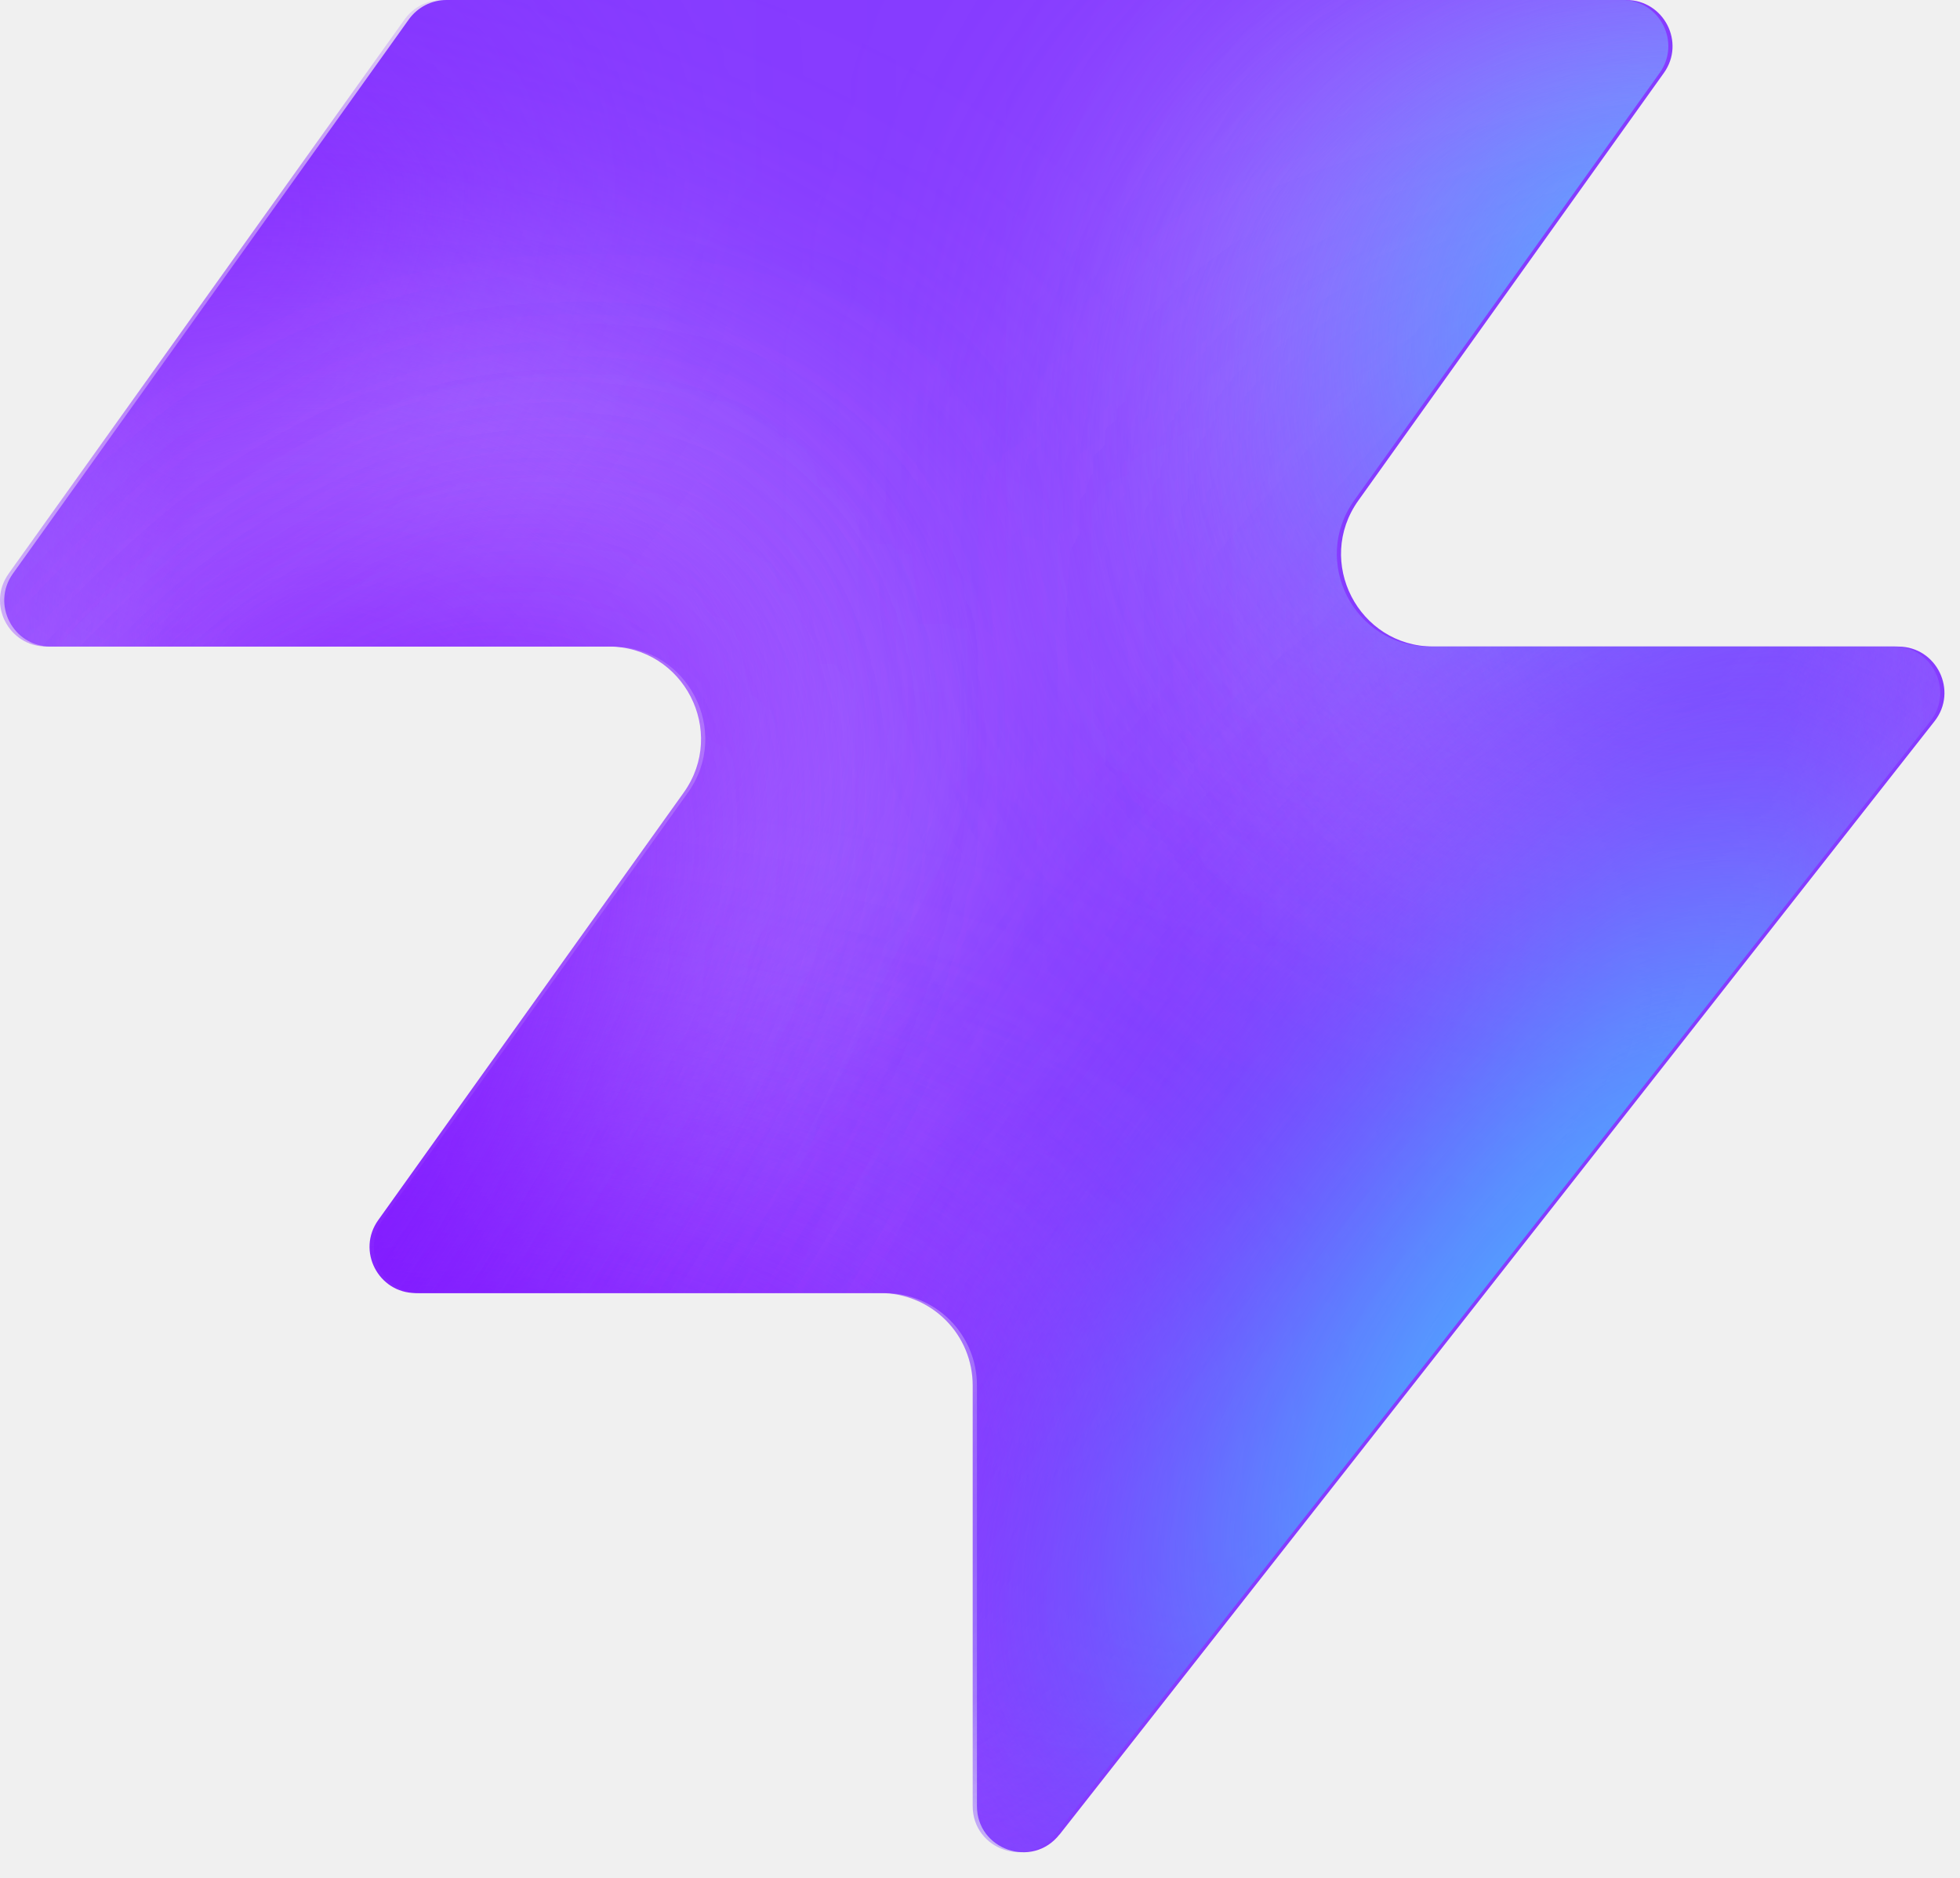
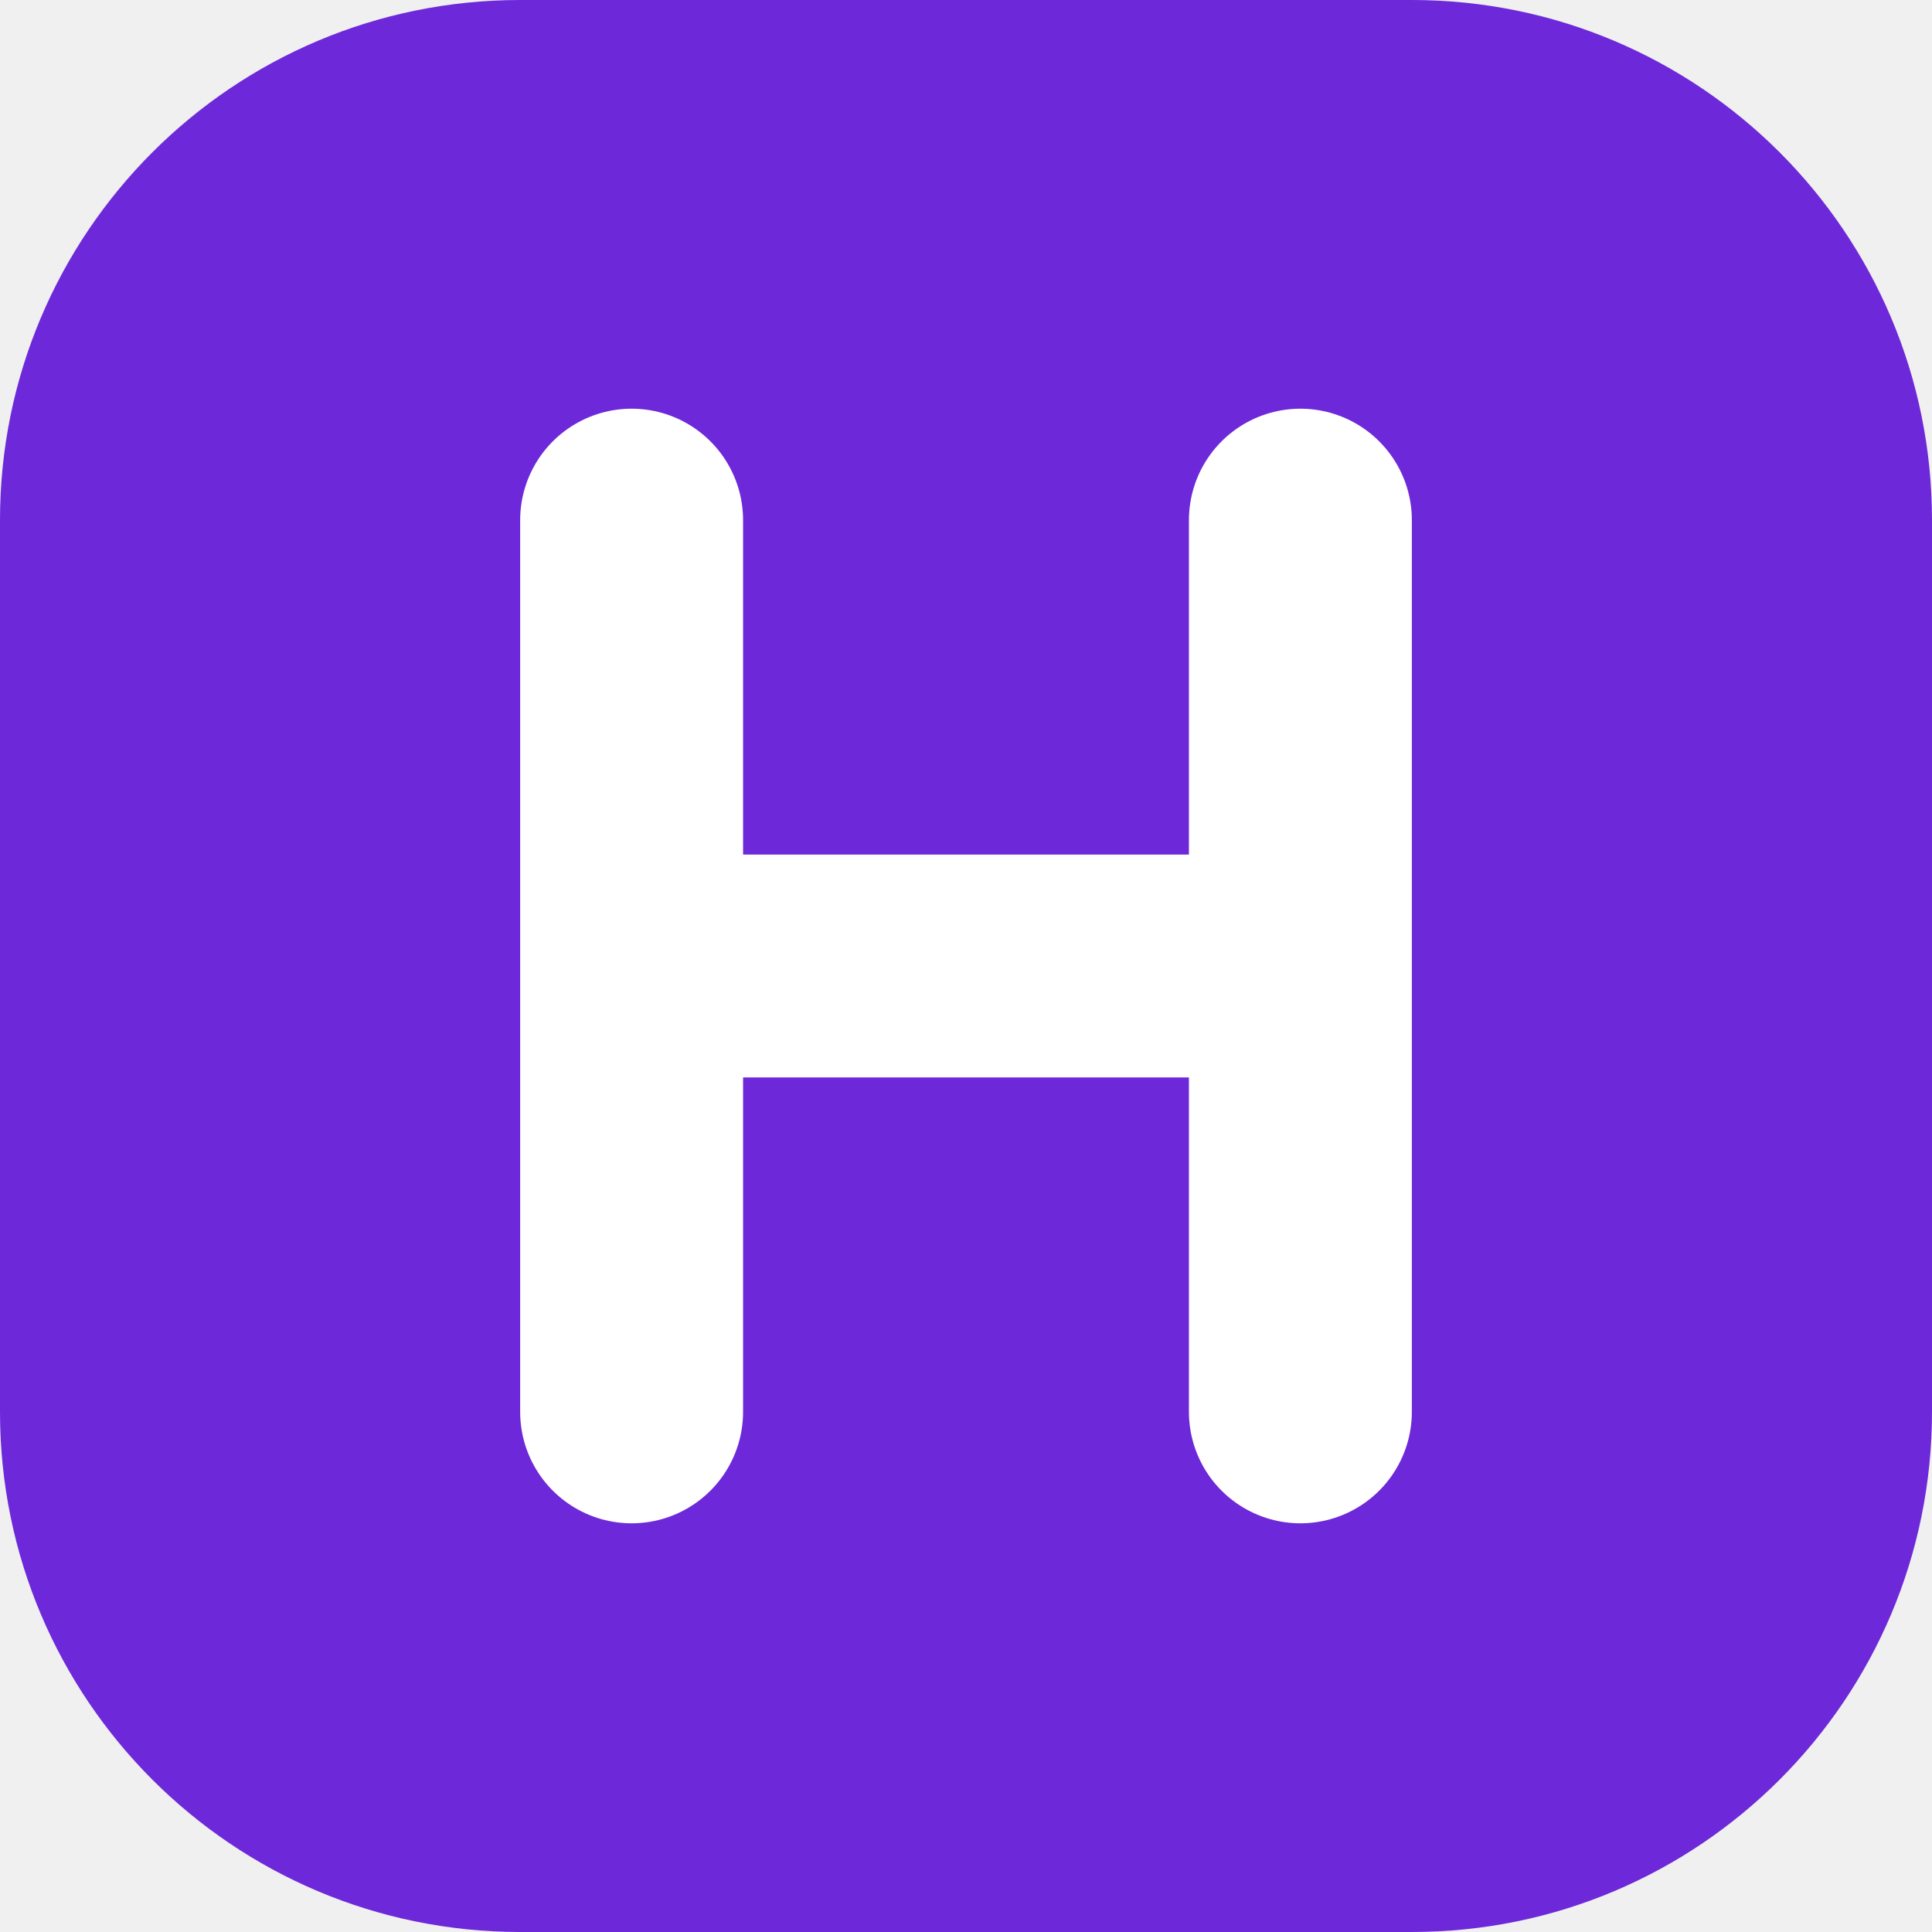
- <svg xmlns="http://www.w3.org/2000/svg" width="48" height="46" fill="none" viewBox="0 0 48 46">
-   <path fill="#863bff" d="M25.946 44.938c-.664.845-2.021.375-2.021-.698V33.937a2.26 2.26 0 0 0-2.262-2.262H10.287c-.92 0-1.456-1.04-.92-1.788l7.48-10.471c1.07-1.497 0-3.578-1.842-3.578H1.237c-.92 0-1.456-1.04-.92-1.788L10.013.474c.214-.297.556-.474.92-.474h28.894c.92 0 1.456 1.04.92 1.788l-7.48 10.471c-1.07 1.498 0 3.579 1.842 3.579h11.377c.943 0 1.473 1.088.89 1.83L25.947 44.94z" style="fill:#863bff;fill:color(display-p3 .525 .23 1);fill-opacity:1" />
-   <mask id="a" width="48" height="46" x="0" y="0" maskUnits="userSpaceOnUse" style="mask-type:alpha">
-     <path fill="#000" d="M25.842 44.938c-.664.844-2.021.375-2.021-.698V33.937a2.26 2.26 0 0 0-2.262-2.262H10.183c-.92 0-1.456-1.04-.92-1.788l7.48-10.471c1.07-1.498 0-3.579-1.842-3.579H1.133c-.92 0-1.456-1.04-.92-1.787L9.91.473c.214-.297.556-.474.92-.474h28.894c.92 0 1.456 1.04.92 1.788l-7.48 10.471c-1.07 1.498 0 3.578 1.842 3.578h11.377c.943 0 1.473 1.088.89 1.832L25.843 44.94z" style="fill:#000;fill-opacity:1" />
-   </mask>
-   <g mask="url(#a)">
-     <g filter="url(#b)">
-       <ellipse cx="5.508" cy="14.704" fill="#ede6ff" rx="5.508" ry="14.704" style="fill:#ede6ff;fill:color(display-p3 .927 .903 1);fill-opacity:1" transform="matrix(.00324 1 1 -.00324 -4.47 31.516)" />
-     </g>
-     <g filter="url(#c)">
-       <ellipse cx="10.399" cy="29.851" fill="#ede6ff" rx="10.399" ry="29.851" style="fill:#ede6ff;fill:color(display-p3 .927 .903 1);fill-opacity:1" transform="matrix(.00324 1 1 -.00324 -39.328 7.883)" />
-     </g>
-     <g filter="url(#d)">
-       <ellipse cx="5.508" cy="30.487" fill="#7e14ff" rx="5.508" ry="30.487" style="fill:#7e14ff;fill:color(display-p3 .492 .077 1);fill-opacity:1" transform="rotate(89.814 -25.913 -14.639)scale(1 -1)" />
-     </g>
-     <g filter="url(#e)">
-       <ellipse cx="5.508" cy="30.599" fill="#7e14ff" rx="5.508" ry="30.599" style="fill:#7e14ff;fill:color(display-p3 .492 .077 1);fill-opacity:1" transform="rotate(89.814 -32.644 -3.334)scale(1 -1)" />
-     </g>
-     <g filter="url(#f)">
-       <ellipse cx="5.508" cy="30.599" fill="#7e14ff" rx="5.508" ry="30.599" style="fill:#7e14ff;fill:color(display-p3 .492 .077 1);fill-opacity:1" transform="matrix(.00324 1 1 -.00324 -34.34 30.47)" />
-     </g>
-     <g filter="url(#g)">
-       <ellipse cx="14.072" cy="22.078" fill="#ede6ff" rx="14.072" ry="22.078" style="fill:#ede6ff;fill:color(display-p3 .927 .903 1);fill-opacity:1" transform="rotate(93.35 24.506 48.493)scale(-1 1)" />
-     </g>
-     <g filter="url(#h)">
-       <ellipse cx="3.47" cy="21.501" fill="#7e14ff" rx="3.47" ry="21.501" style="fill:#7e14ff;fill:color(display-p3 .492 .077 1);fill-opacity:1" transform="rotate(89.009 28.708 47.59)scale(-1 1)" />
-     </g>
-     <g filter="url(#i)">
-       <ellipse cx="3.47" cy="21.501" fill="#7e14ff" rx="3.47" ry="21.501" style="fill:#7e14ff;fill:color(display-p3 .492 .077 1);fill-opacity:1" transform="rotate(89.009 28.708 47.59)scale(-1 1)" />
-     </g>
-     <g filter="url(#j)">
-       <ellipse cx=".387" cy="8.972" fill="#7e14ff" rx="4.407" ry="29.108" style="fill:#7e14ff;fill:color(display-p3 .492 .077 1);fill-opacity:1" transform="rotate(39.51 .387 8.972)" />
-     </g>
-     <g filter="url(#k)">
-       <ellipse cx="47.523" cy="-6.092" fill="#7e14ff" rx="4.407" ry="29.108" style="fill:#7e14ff;fill:color(display-p3 .492 .077 1);fill-opacity:1" transform="rotate(37.892 47.523 -6.092)" />
-     </g>
-     <g filter="url(#l)">
-       <ellipse cx="41.412" cy="6.333" fill="#47bfff" rx="5.971" ry="9.665" style="fill:#47bfff;fill:color(display-p3 .28 .748 1);fill-opacity:1" transform="rotate(37.892 41.412 6.333)" />
-     </g>
-     <g filter="url(#m)">
-       <ellipse cx="-1.879" cy="38.332" fill="#7e14ff" rx="4.407" ry="29.108" style="fill:#7e14ff;fill:color(display-p3 .492 .077 1);fill-opacity:1" transform="rotate(37.892 -1.88 38.332)" />
-     </g>
-     <g filter="url(#n)">
-       <ellipse cx="-1.879" cy="38.332" fill="#7e14ff" rx="4.407" ry="29.108" style="fill:#7e14ff;fill:color(display-p3 .492 .077 1);fill-opacity:1" transform="rotate(37.892 -1.88 38.332)" />
-     </g>
-     <g filter="url(#o)">
-       <ellipse cx="35.651" cy="29.907" fill="#7e14ff" rx="4.407" ry="29.108" style="fill:#7e14ff;fill:color(display-p3 .492 .077 1);fill-opacity:1" transform="rotate(37.892 35.651 29.907)" />
-     </g>
-     <g filter="url(#p)">
-       <ellipse cx="38.418" cy="32.4" fill="#47bfff" rx="5.971" ry="15.297" style="fill:#47bfff;fill:color(display-p3 .28 .748 1);fill-opacity:1" transform="rotate(37.892 38.418 32.4)" />
-     </g>
-   </g>
-   <defs>
-     <filter id="b" width="60.045" height="41.654" x="-19.77" y="16.149" color-interpolation-filters="sRGB" filterUnits="userSpaceOnUse">
-       <feFlood flood-opacity="0" result="BackgroundImageFix" />
-       <feBlend in="SourceGraphic" in2="BackgroundImageFix" result="shape" />
-       <feGaussianBlur result="effect1_foregroundBlur_2002_17158" stdDeviation="7.659" />
-     </filter>
-     <filter id="c" width="90.34" height="51.437" x="-54.613" y="-7.533" color-interpolation-filters="sRGB" filterUnits="userSpaceOnUse">
-       <feFlood flood-opacity="0" result="BackgroundImageFix" />
-       <feBlend in="SourceGraphic" in2="BackgroundImageFix" result="shape" />
-       <feGaussianBlur result="effect1_foregroundBlur_2002_17158" stdDeviation="7.659" />
-     </filter>
-     <filter id="d" width="79.355" height="29.4" x="-49.64" y="2.03" color-interpolation-filters="sRGB" filterUnits="userSpaceOnUse">
-       <feFlood flood-opacity="0" result="BackgroundImageFix" />
-       <feBlend in="SourceGraphic" in2="BackgroundImageFix" result="shape" />
-       <feGaussianBlur result="effect1_foregroundBlur_2002_17158" stdDeviation="4.596" />
-     </filter>
-     <filter id="e" width="79.579" height="29.4" x="-45.045" y="20.029" color-interpolation-filters="sRGB" filterUnits="userSpaceOnUse">
-       <feFlood flood-opacity="0" result="BackgroundImageFix" />
-       <feBlend in="SourceGraphic" in2="BackgroundImageFix" result="shape" />
-       <feGaussianBlur result="effect1_foregroundBlur_2002_17158" stdDeviation="4.596" />
-     </filter>
-     <filter id="f" width="79.579" height="29.4" x="-43.513" y="21.178" color-interpolation-filters="sRGB" filterUnits="userSpaceOnUse">
-       <feFlood flood-opacity="0" result="BackgroundImageFix" />
-       <feBlend in="SourceGraphic" in2="BackgroundImageFix" result="shape" />
-       <feGaussianBlur result="effect1_foregroundBlur_2002_17158" stdDeviation="4.596" />
-     </filter>
-     <filter id="g" width="74.749" height="58.852" x="15.756" y="-17.901" color-interpolation-filters="sRGB" filterUnits="userSpaceOnUse">
-       <feFlood flood-opacity="0" result="BackgroundImageFix" />
-       <feBlend in="SourceGraphic" in2="BackgroundImageFix" result="shape" />
-       <feGaussianBlur result="effect1_foregroundBlur_2002_17158" stdDeviation="7.659" />
-     </filter>
-     <filter id="h" width="61.377" height="25.362" x="23.548" y="2.284" color-interpolation-filters="sRGB" filterUnits="userSpaceOnUse">
-       <feFlood flood-opacity="0" result="BackgroundImageFix" />
-       <feBlend in="SourceGraphic" in2="BackgroundImageFix" result="shape" />
-       <feGaussianBlur result="effect1_foregroundBlur_2002_17158" stdDeviation="4.596" />
-     </filter>
-     <filter id="i" width="61.377" height="25.362" x="23.548" y="2.284" color-interpolation-filters="sRGB" filterUnits="userSpaceOnUse">
-       <feFlood flood-opacity="0" result="BackgroundImageFix" />
-       <feBlend in="SourceGraphic" in2="BackgroundImageFix" result="shape" />
-       <feGaussianBlur result="effect1_foregroundBlur_2002_17158" stdDeviation="4.596" />
-     </filter>
-     <filter id="j" width="56.045" height="63.649" x="-27.636" y="-22.853" color-interpolation-filters="sRGB" filterUnits="userSpaceOnUse">
-       <feFlood flood-opacity="0" result="BackgroundImageFix" />
-       <feBlend in="SourceGraphic" in2="BackgroundImageFix" result="shape" />
-       <feGaussianBlur result="effect1_foregroundBlur_2002_17158" stdDeviation="4.596" />
-     </filter>
-     <filter id="k" width="54.814" height="64.646" x="20.116" y="-38.415" color-interpolation-filters="sRGB" filterUnits="userSpaceOnUse">
-       <feFlood flood-opacity="0" result="BackgroundImageFix" />
-       <feBlend in="SourceGraphic" in2="BackgroundImageFix" result="shape" />
-       <feGaussianBlur result="effect1_foregroundBlur_2002_17158" stdDeviation="4.596" />
-     </filter>
-     <filter id="l" width="33.541" height="35.313" x="24.641" y="-11.323" color-interpolation-filters="sRGB" filterUnits="userSpaceOnUse">
-       <feFlood flood-opacity="0" result="BackgroundImageFix" />
-       <feBlend in="SourceGraphic" in2="BackgroundImageFix" result="shape" />
-       <feGaussianBlur result="effect1_foregroundBlur_2002_17158" stdDeviation="4.596" />
-     </filter>
-     <filter id="m" width="54.814" height="64.646" x="-29.286" y="6.009" color-interpolation-filters="sRGB" filterUnits="userSpaceOnUse">
-       <feFlood flood-opacity="0" result="BackgroundImageFix" />
-       <feBlend in="SourceGraphic" in2="BackgroundImageFix" result="shape" />
-       <feGaussianBlur result="effect1_foregroundBlur_2002_17158" stdDeviation="4.596" />
-     </filter>
-     <filter id="n" width="54.814" height="64.646" x="-29.286" y="6.009" color-interpolation-filters="sRGB" filterUnits="userSpaceOnUse">
-       <feFlood flood-opacity="0" result="BackgroundImageFix" />
-       <feBlend in="SourceGraphic" in2="BackgroundImageFix" result="shape" />
-       <feGaussianBlur result="effect1_foregroundBlur_2002_17158" stdDeviation="4.596" />
-     </filter>
-     <filter id="o" width="54.814" height="64.646" x="8.244" y="-2.416" color-interpolation-filters="sRGB" filterUnits="userSpaceOnUse">
-       <feFlood flood-opacity="0" result="BackgroundImageFix" />
-       <feBlend in="SourceGraphic" in2="BackgroundImageFix" result="shape" />
-       <feGaussianBlur result="effect1_foregroundBlur_2002_17158" stdDeviation="4.596" />
-     </filter>
-     <filter id="p" width="39.409" height="43.623" x="18.713" y="10.588" color-interpolation-filters="sRGB" filterUnits="userSpaceOnUse">
-       <feFlood flood-opacity="0" result="BackgroundImageFix" />
-       <feBlend in="SourceGraphic" in2="BackgroundImageFix" result="shape" />
-       <feGaussianBlur result="effect1_foregroundBlur_2002_17158" stdDeviation="4.596" />
-     </filter>
-   </defs>
+ <svg xmlns="http://www.w3.org/2000/svg" width="26" height="26" viewBox="0 0 26 26">
+   <rect width="26" height="26" rx="7" fill="#6d28d9" />
+   <path d="M8.5 7v12M17.5 7v12M8.5 13h9" stroke="#fff" stroke-width="3" stroke-linecap="round" fill="none" />
</svg>
